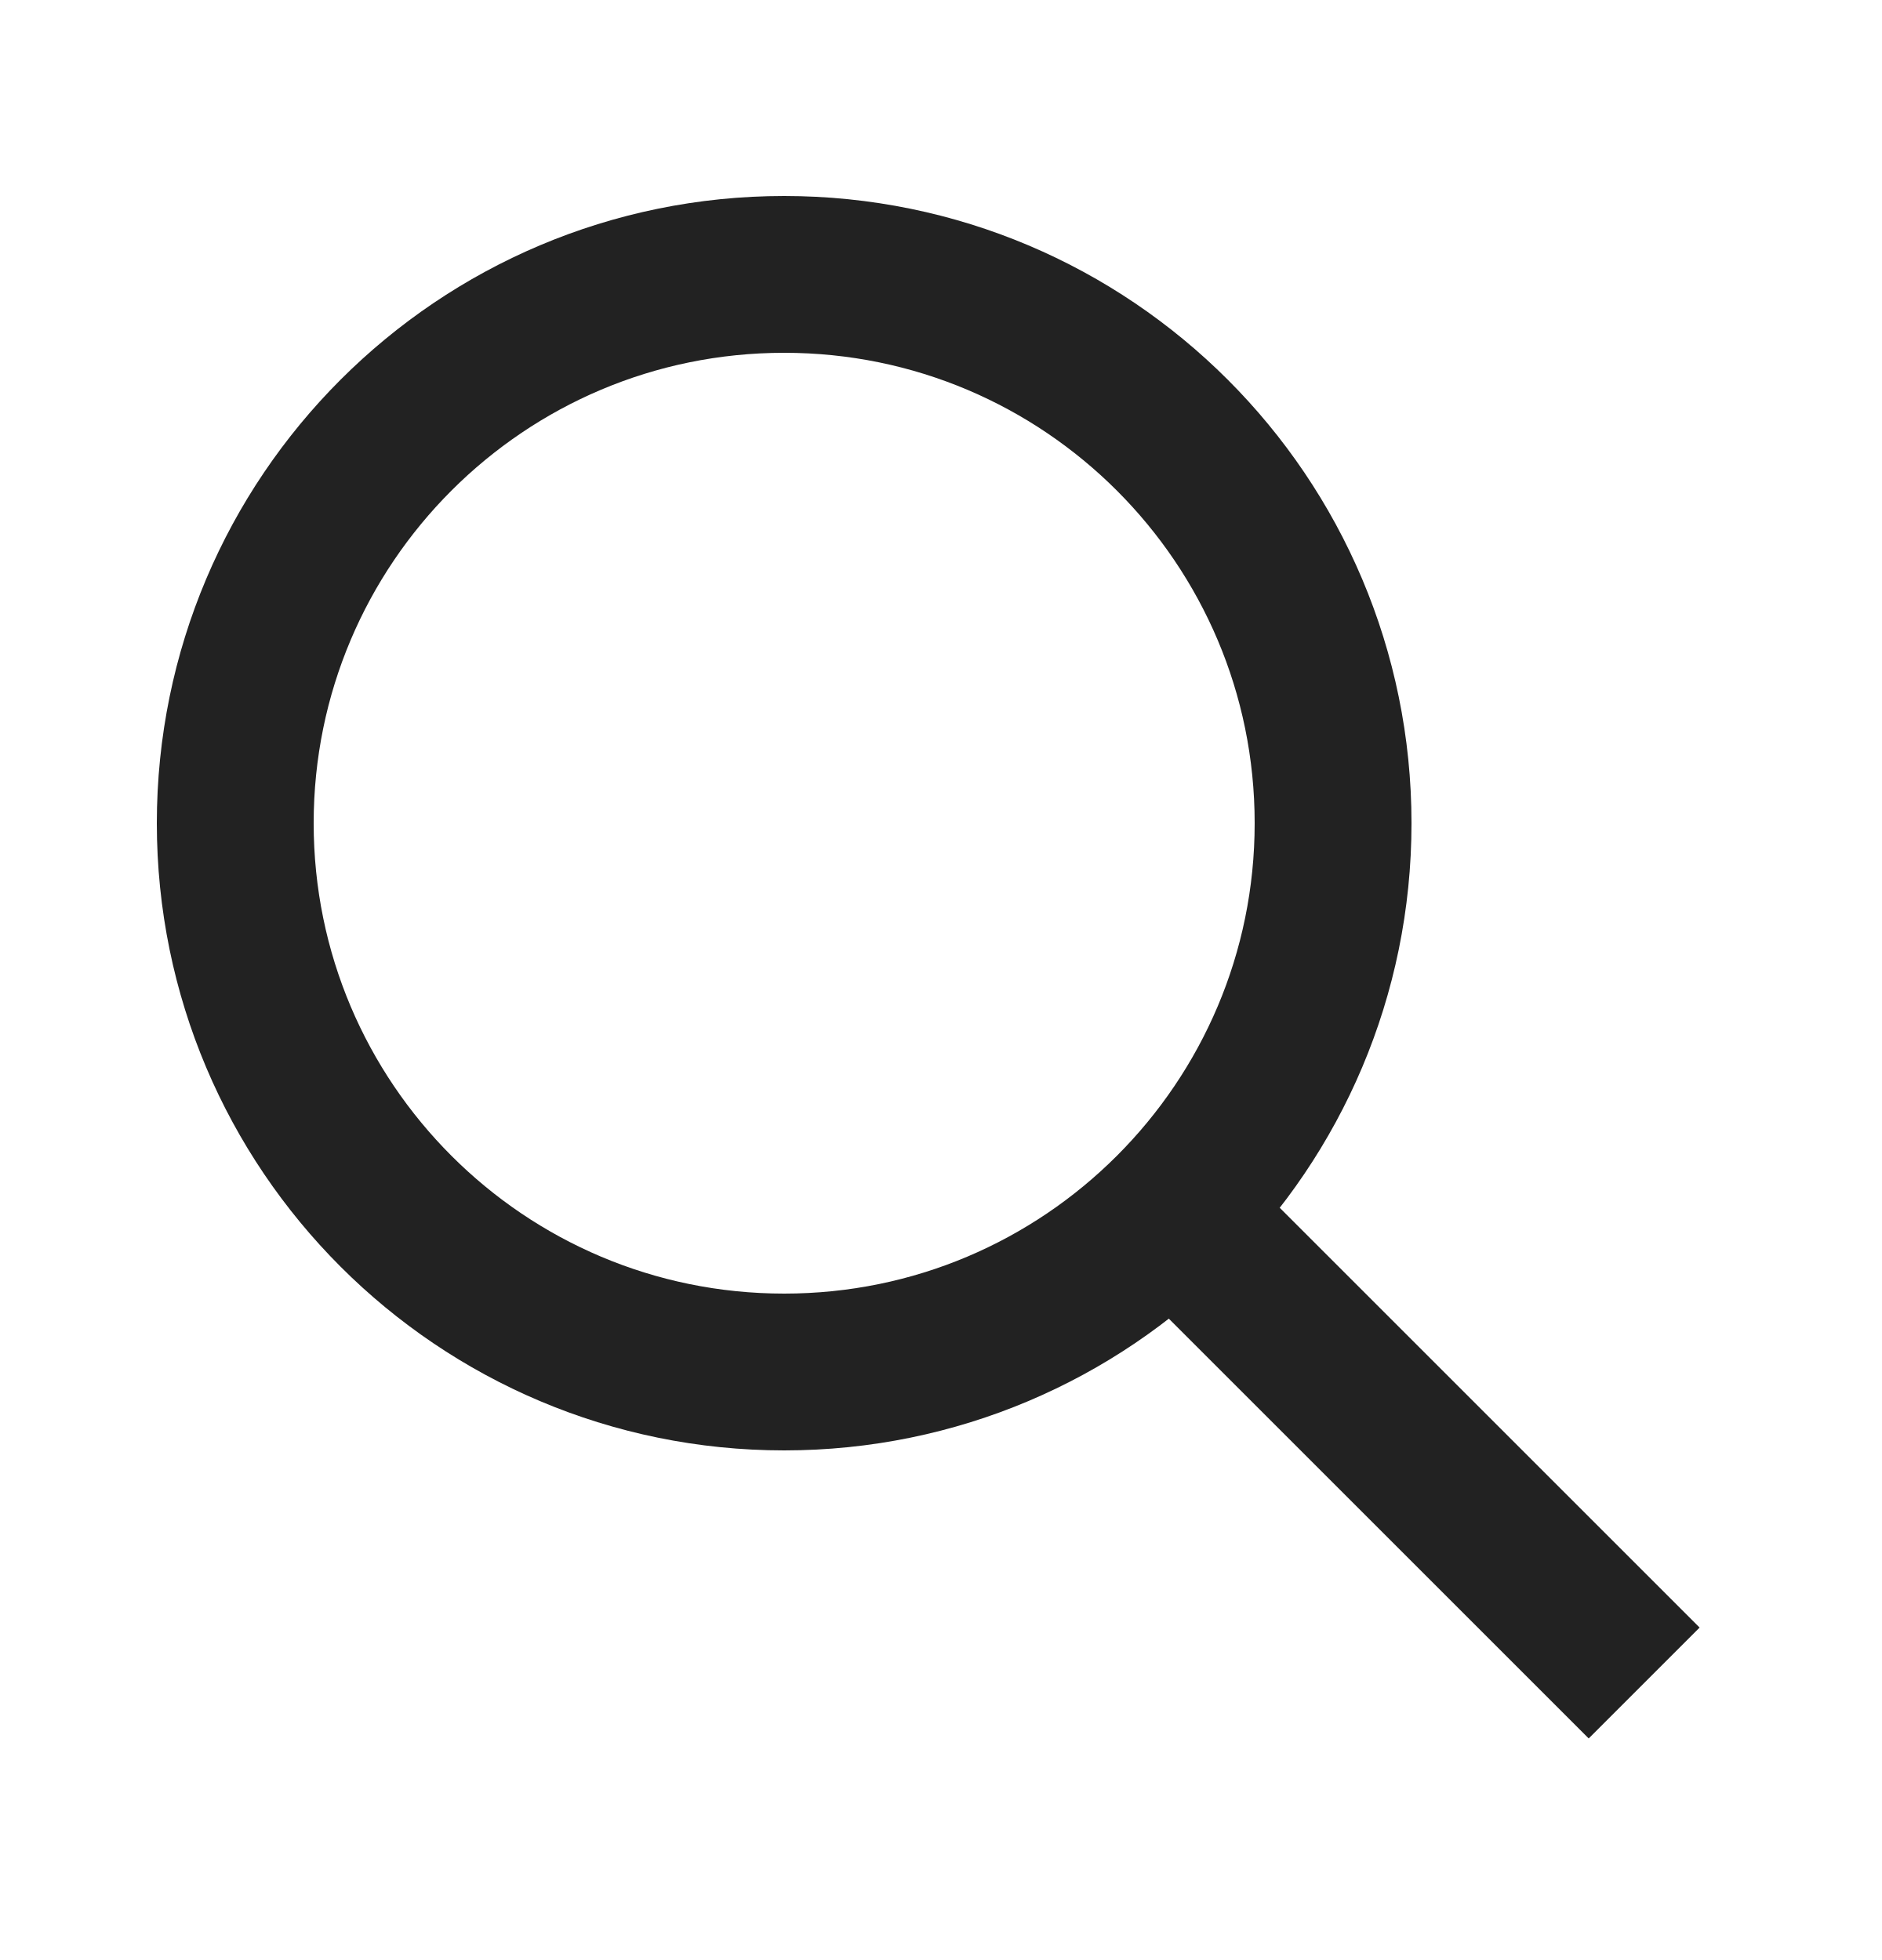
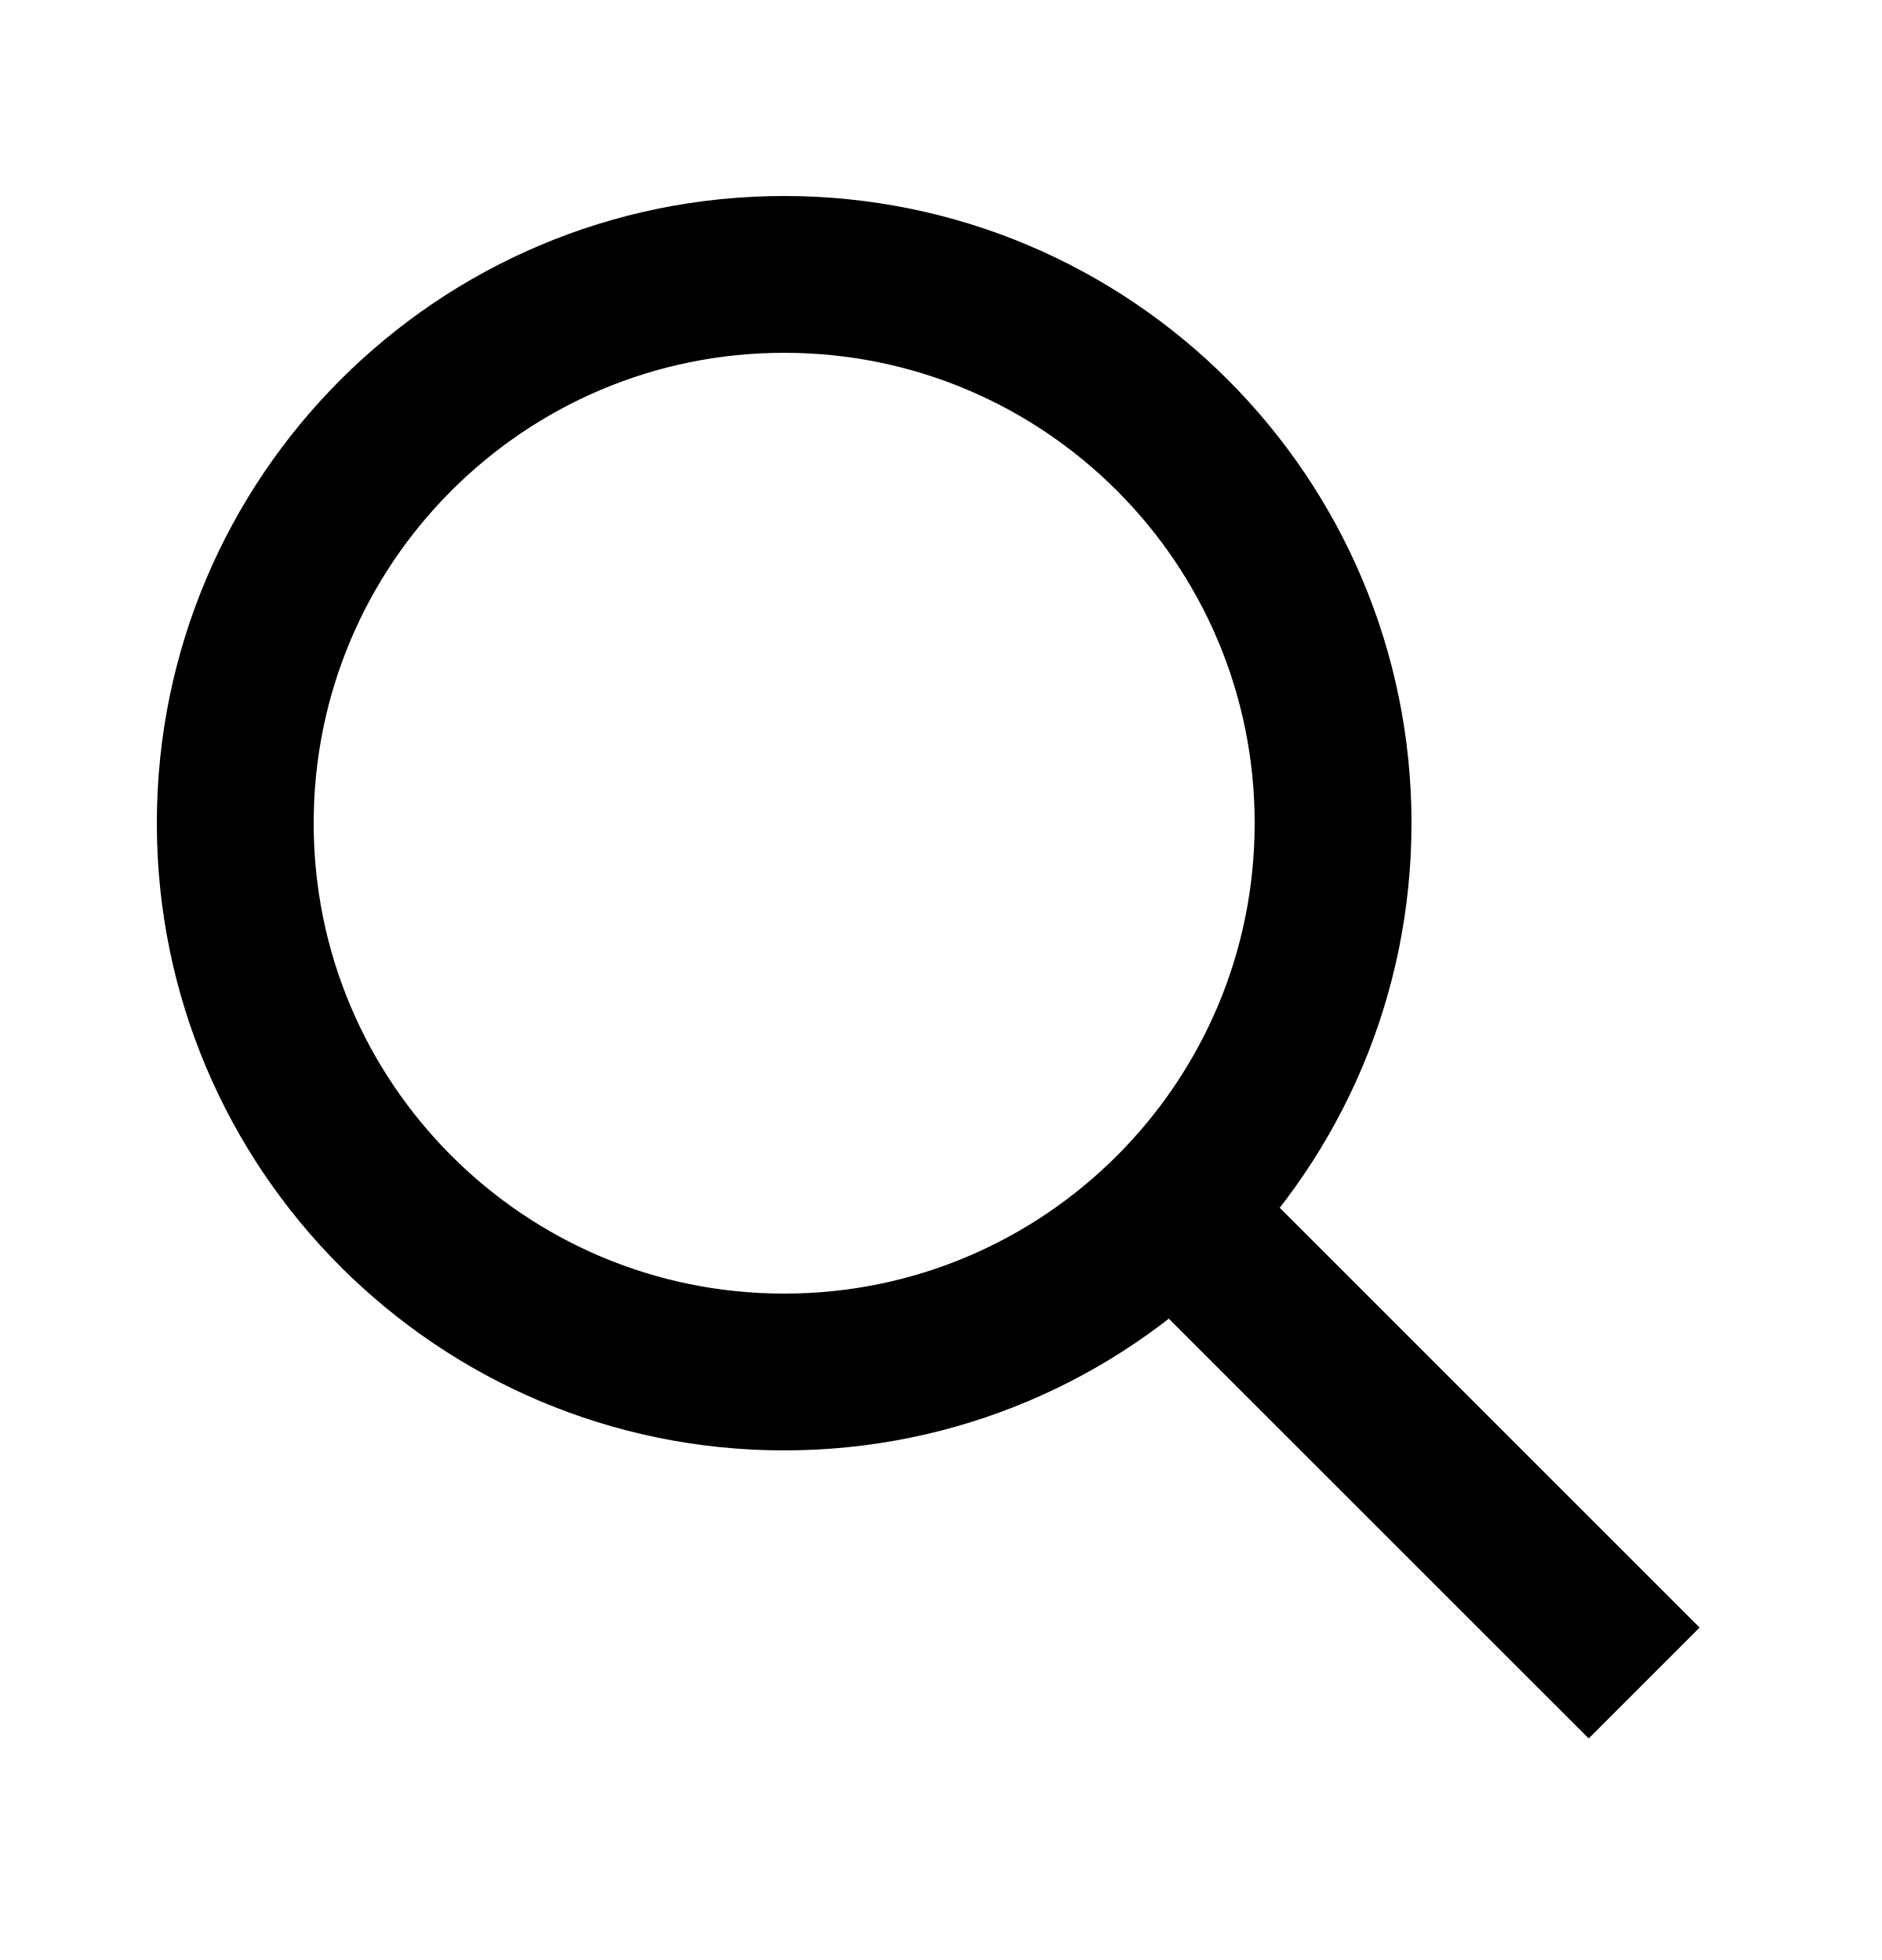
<svg xmlns="http://www.w3.org/2000/svg" width="24" height="25" viewBox="0 0 24 25" fill="none">
-   <rect x="15.414" y="14.5" width="8.853" height="2" transform="rotate(45 15.4142 14.5)" fill="#222222" />
-   <circle cx="10" cy="10.5" r="7" stroke="#222222" stroke-width="2" />
+   <rect x="15.414" y="14.5" width="8.853" height="2" transform="rotate(45 15.4142 14.5)" fill="currentColor" />
+   <circle cx="10" cy="10.5" r="7" stroke="currentColor" stroke-width="2" />
</svg>
